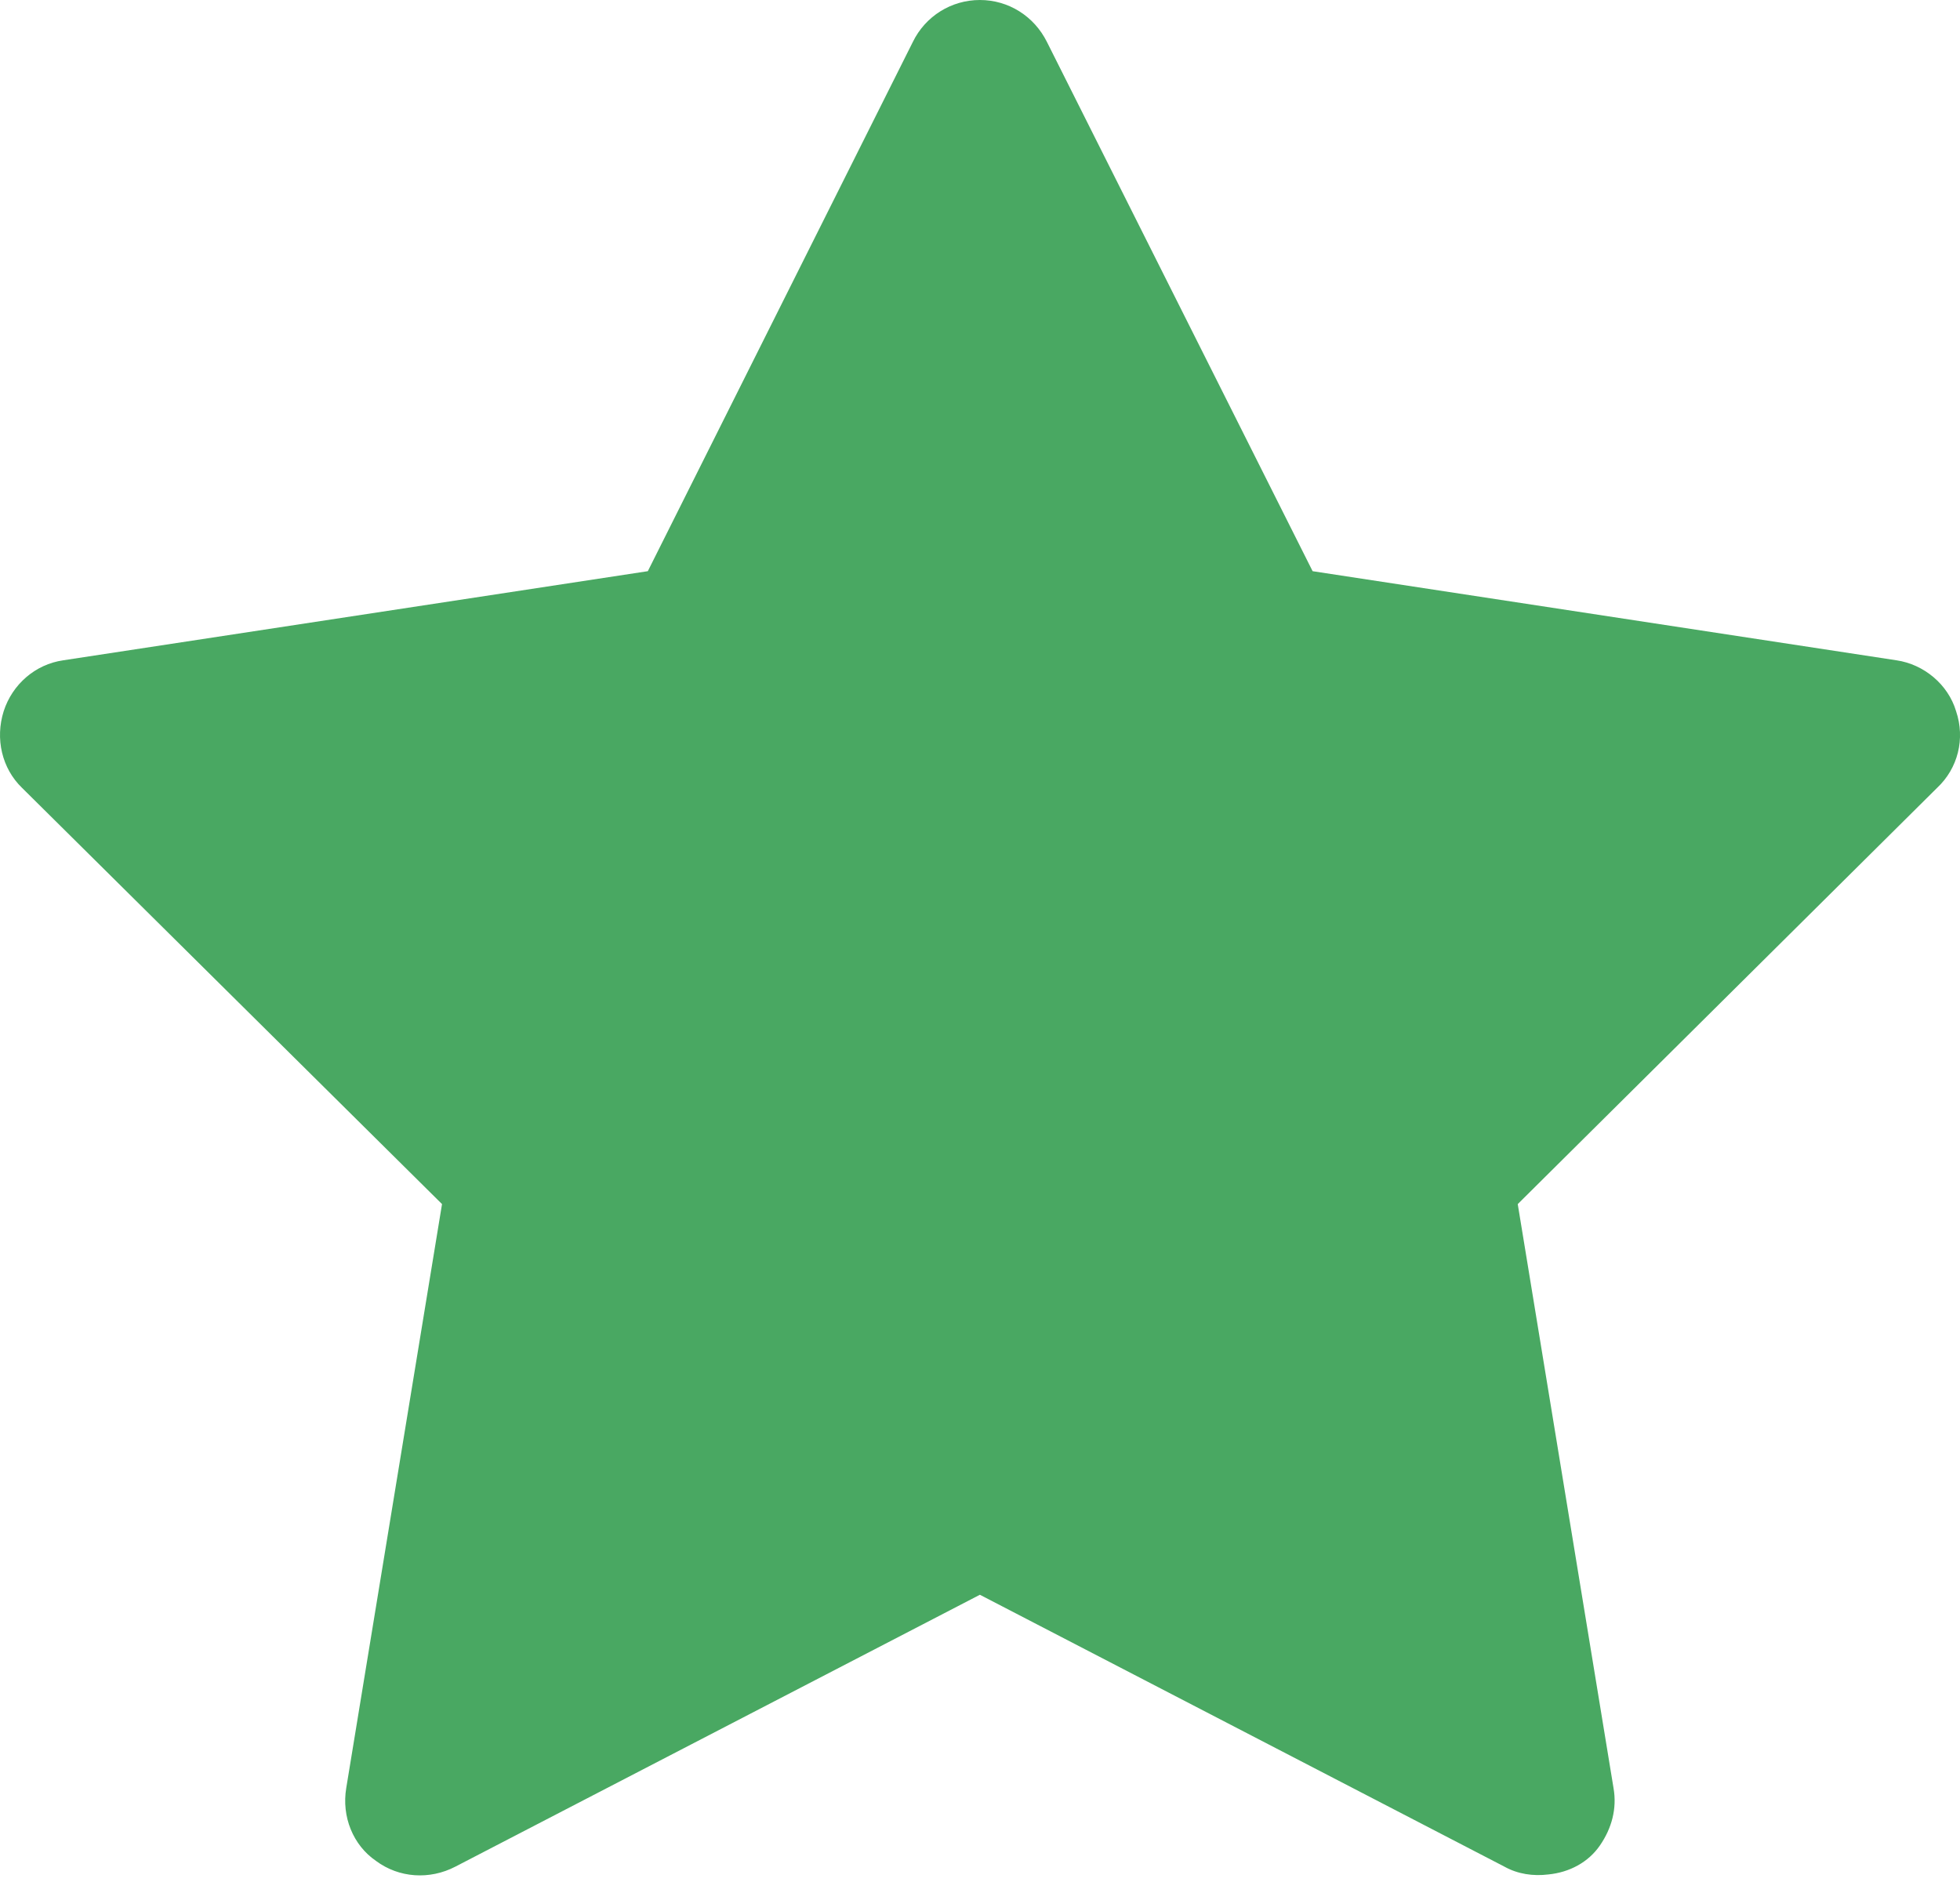
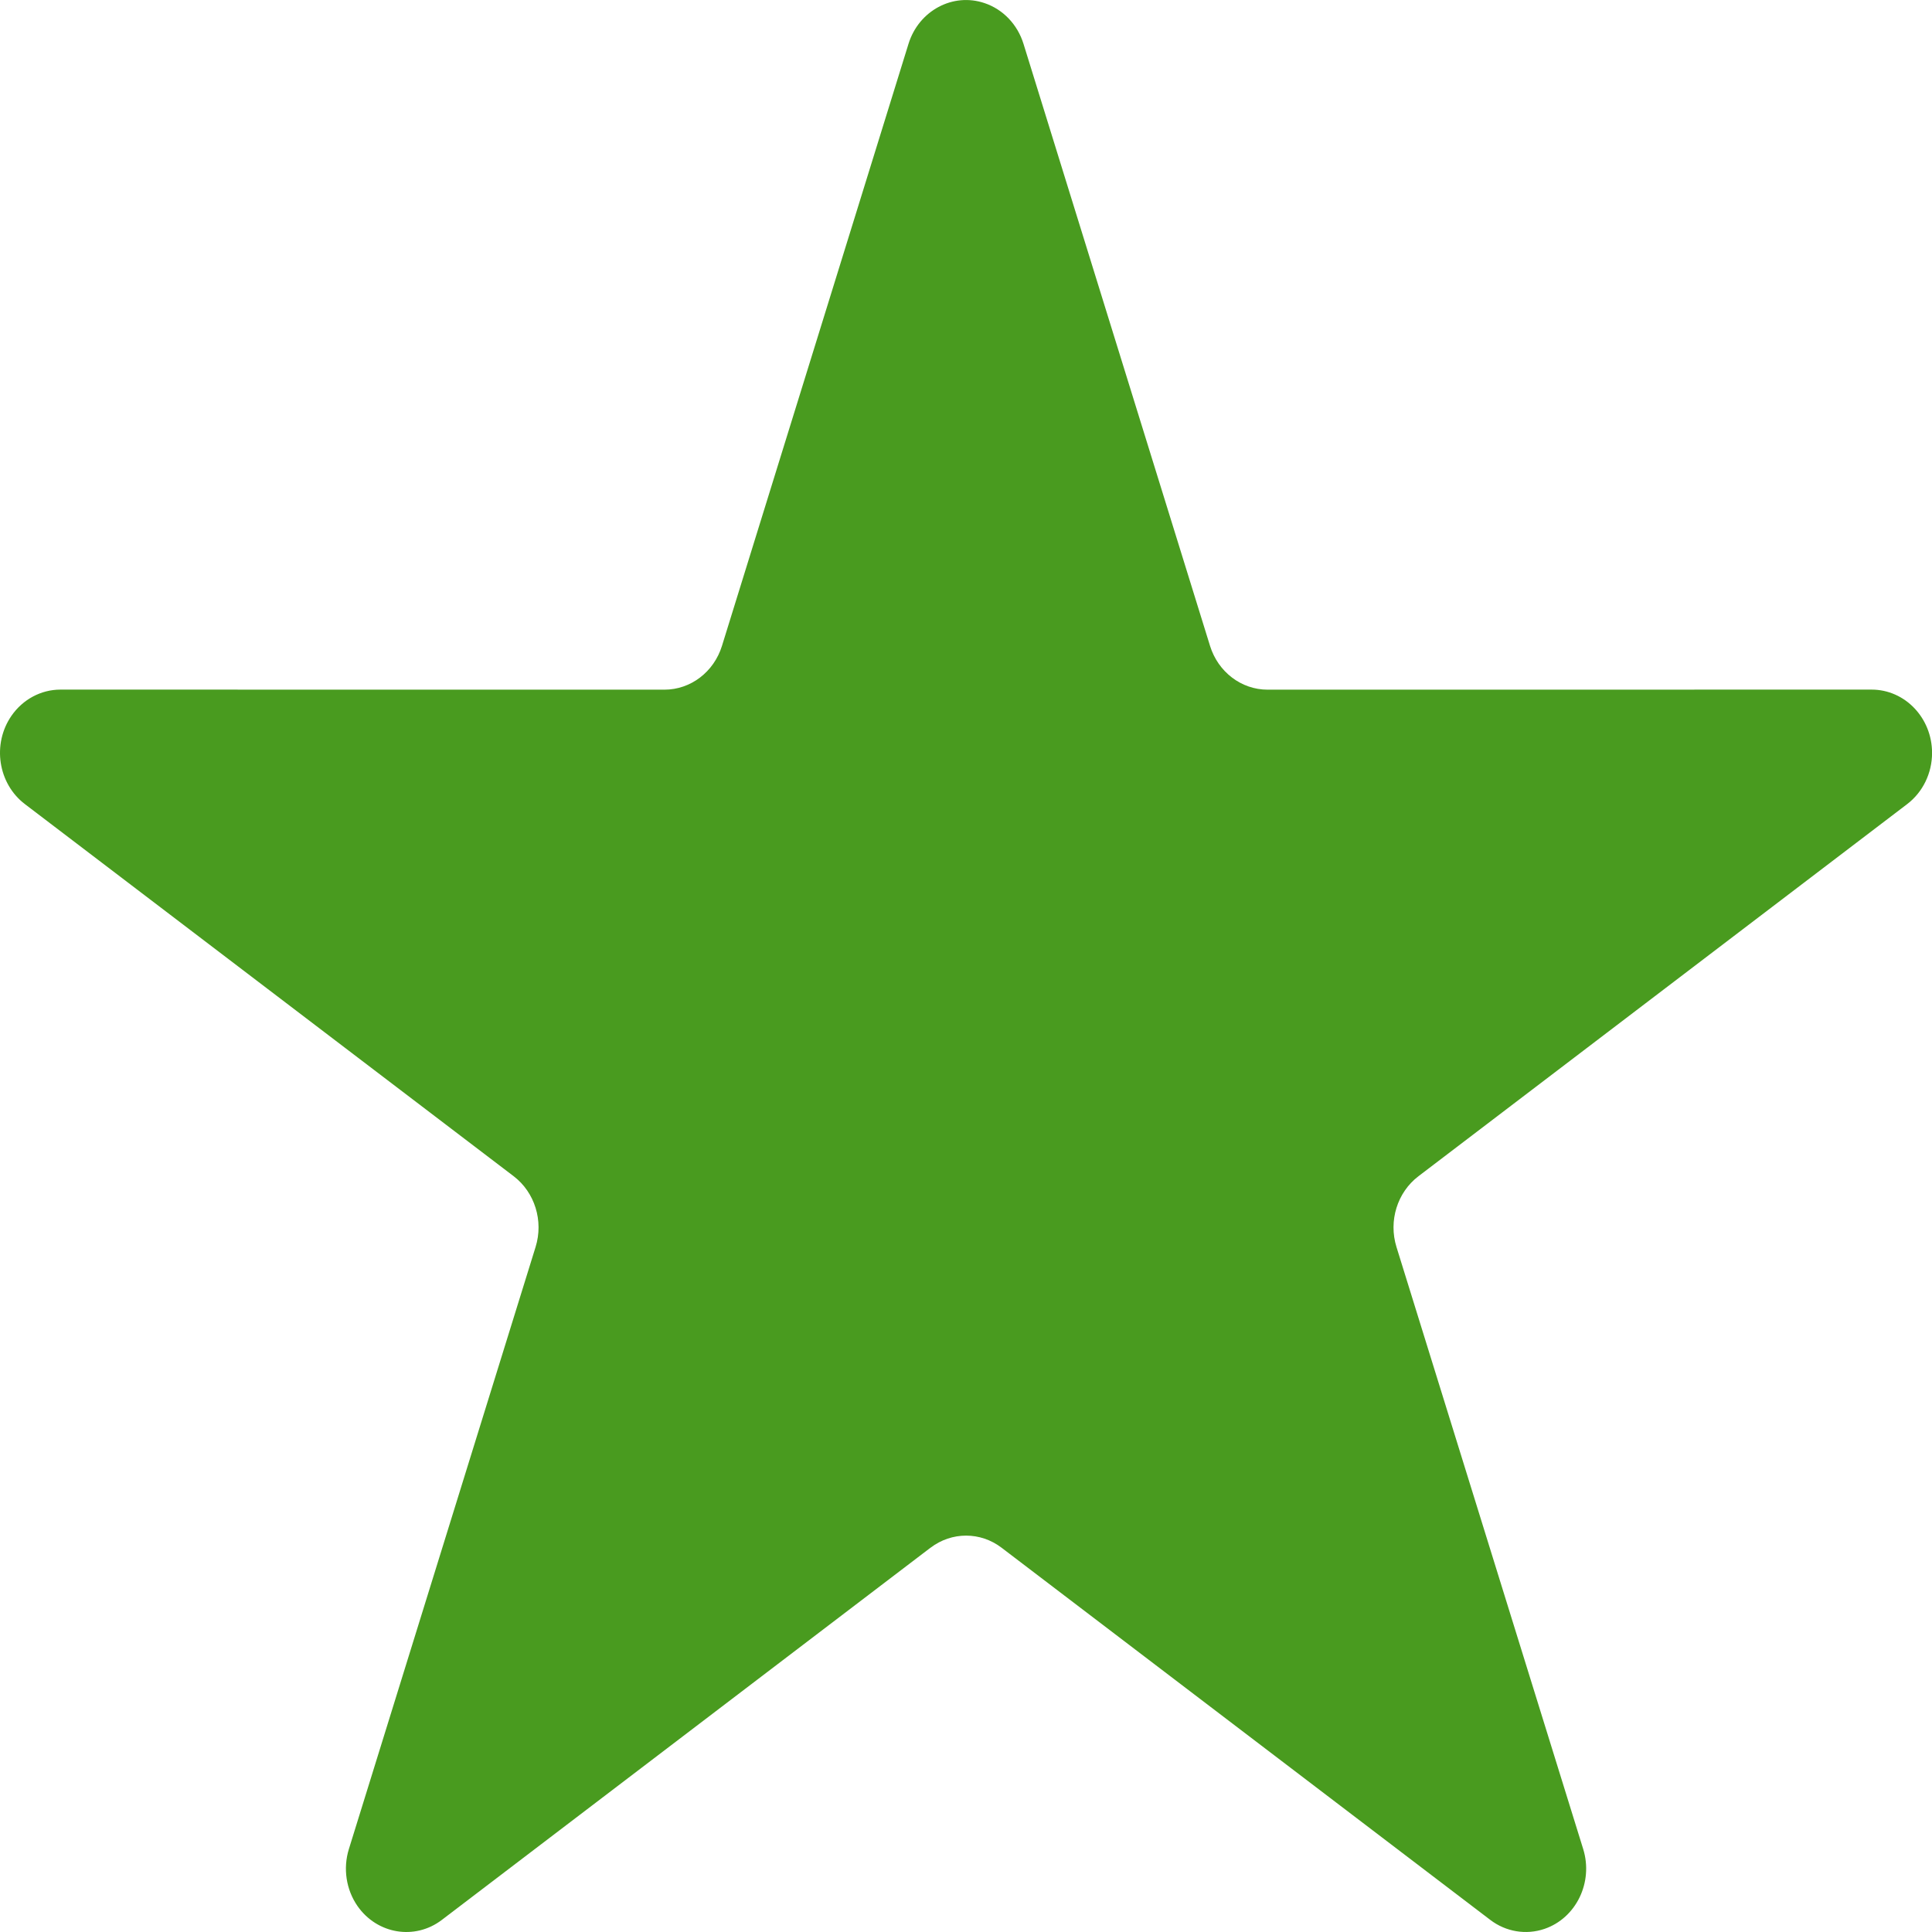
- <svg xmlns="http://www.w3.org/2000/svg" height="48" viewBox="0 0 50 48" width="50">
-   <path d="m39.502 47.807c.532-.053 1.015-.307 1.313-.74s.439-.935.346-1.465l-2.443-14.892 10.699-10.617c.529-.495.721-1.252.483-1.954-.204-.686-.825-1.196-1.519-1.298l-14.896-2.273-6.778-13.499c-.327-.656-.98-1.069-1.71-1.069-.729 0-1.39.413-1.71 1.069l-6.761 13.499-14.914 2.273c-.71.102-1.297.612-1.518 1.298-.221.702-.046 1.458.467 1.954l10.715 10.617-2.443 14.892c-.122.729.172 1.459.76 1.861.587.436 1.369.486 2.024.145l13.38-6.934 13.38 6.934c.343.191.735.248 1.125.199z" fill="#49a862" />
+ <svg xmlns="http://www.w3.org/2000/svg" width="32" height="32" viewBox="0 0 32 32">
+   <g fill="none" fill-rule="evenodd">
+     <g fill="#499B1F">
+       <g>
+         <g>
+           <g>
+             <g>
+               <path d="M91.412 29.635L83.318 35.8c-.447.34-1.073.236-1.398-.232-.188-.272-.24-.622-.142-.94l3.093-9.974c.134-.432-.013-.905-.363-1.172l-8.095-6.163c-.447-.34-.547-.996-.222-1.465.188-.271.49-.432.81-.432l10.005.001c.433 0 .818-.293.952-.725l3.09-9.973c.171-.55.736-.852 1.261-.673.305.103.544.354.643.673l3.09 9.973c.134.432.519.725.952.725L107 15.422c.553 0 1.001.47 1.001 1.049 0 .335-.153.65-.413.848l-8.094 6.163c-.351.267-.498.74-.364 1.172l3.093 9.973c.17.55-.117 1.143-.643 1.322-.304.103-.638.048-.897-.15l-8.094-6.164c-.35-.267-.825-.267-1.176 0z" transform="translate(-262 -341) translate(0 236) translate(116 68) translate(0 32) translate(70 1)" />
+             </g>
+           </g>
+         </g>
+       </g>
+     </g>
+   </g>
</svg>
